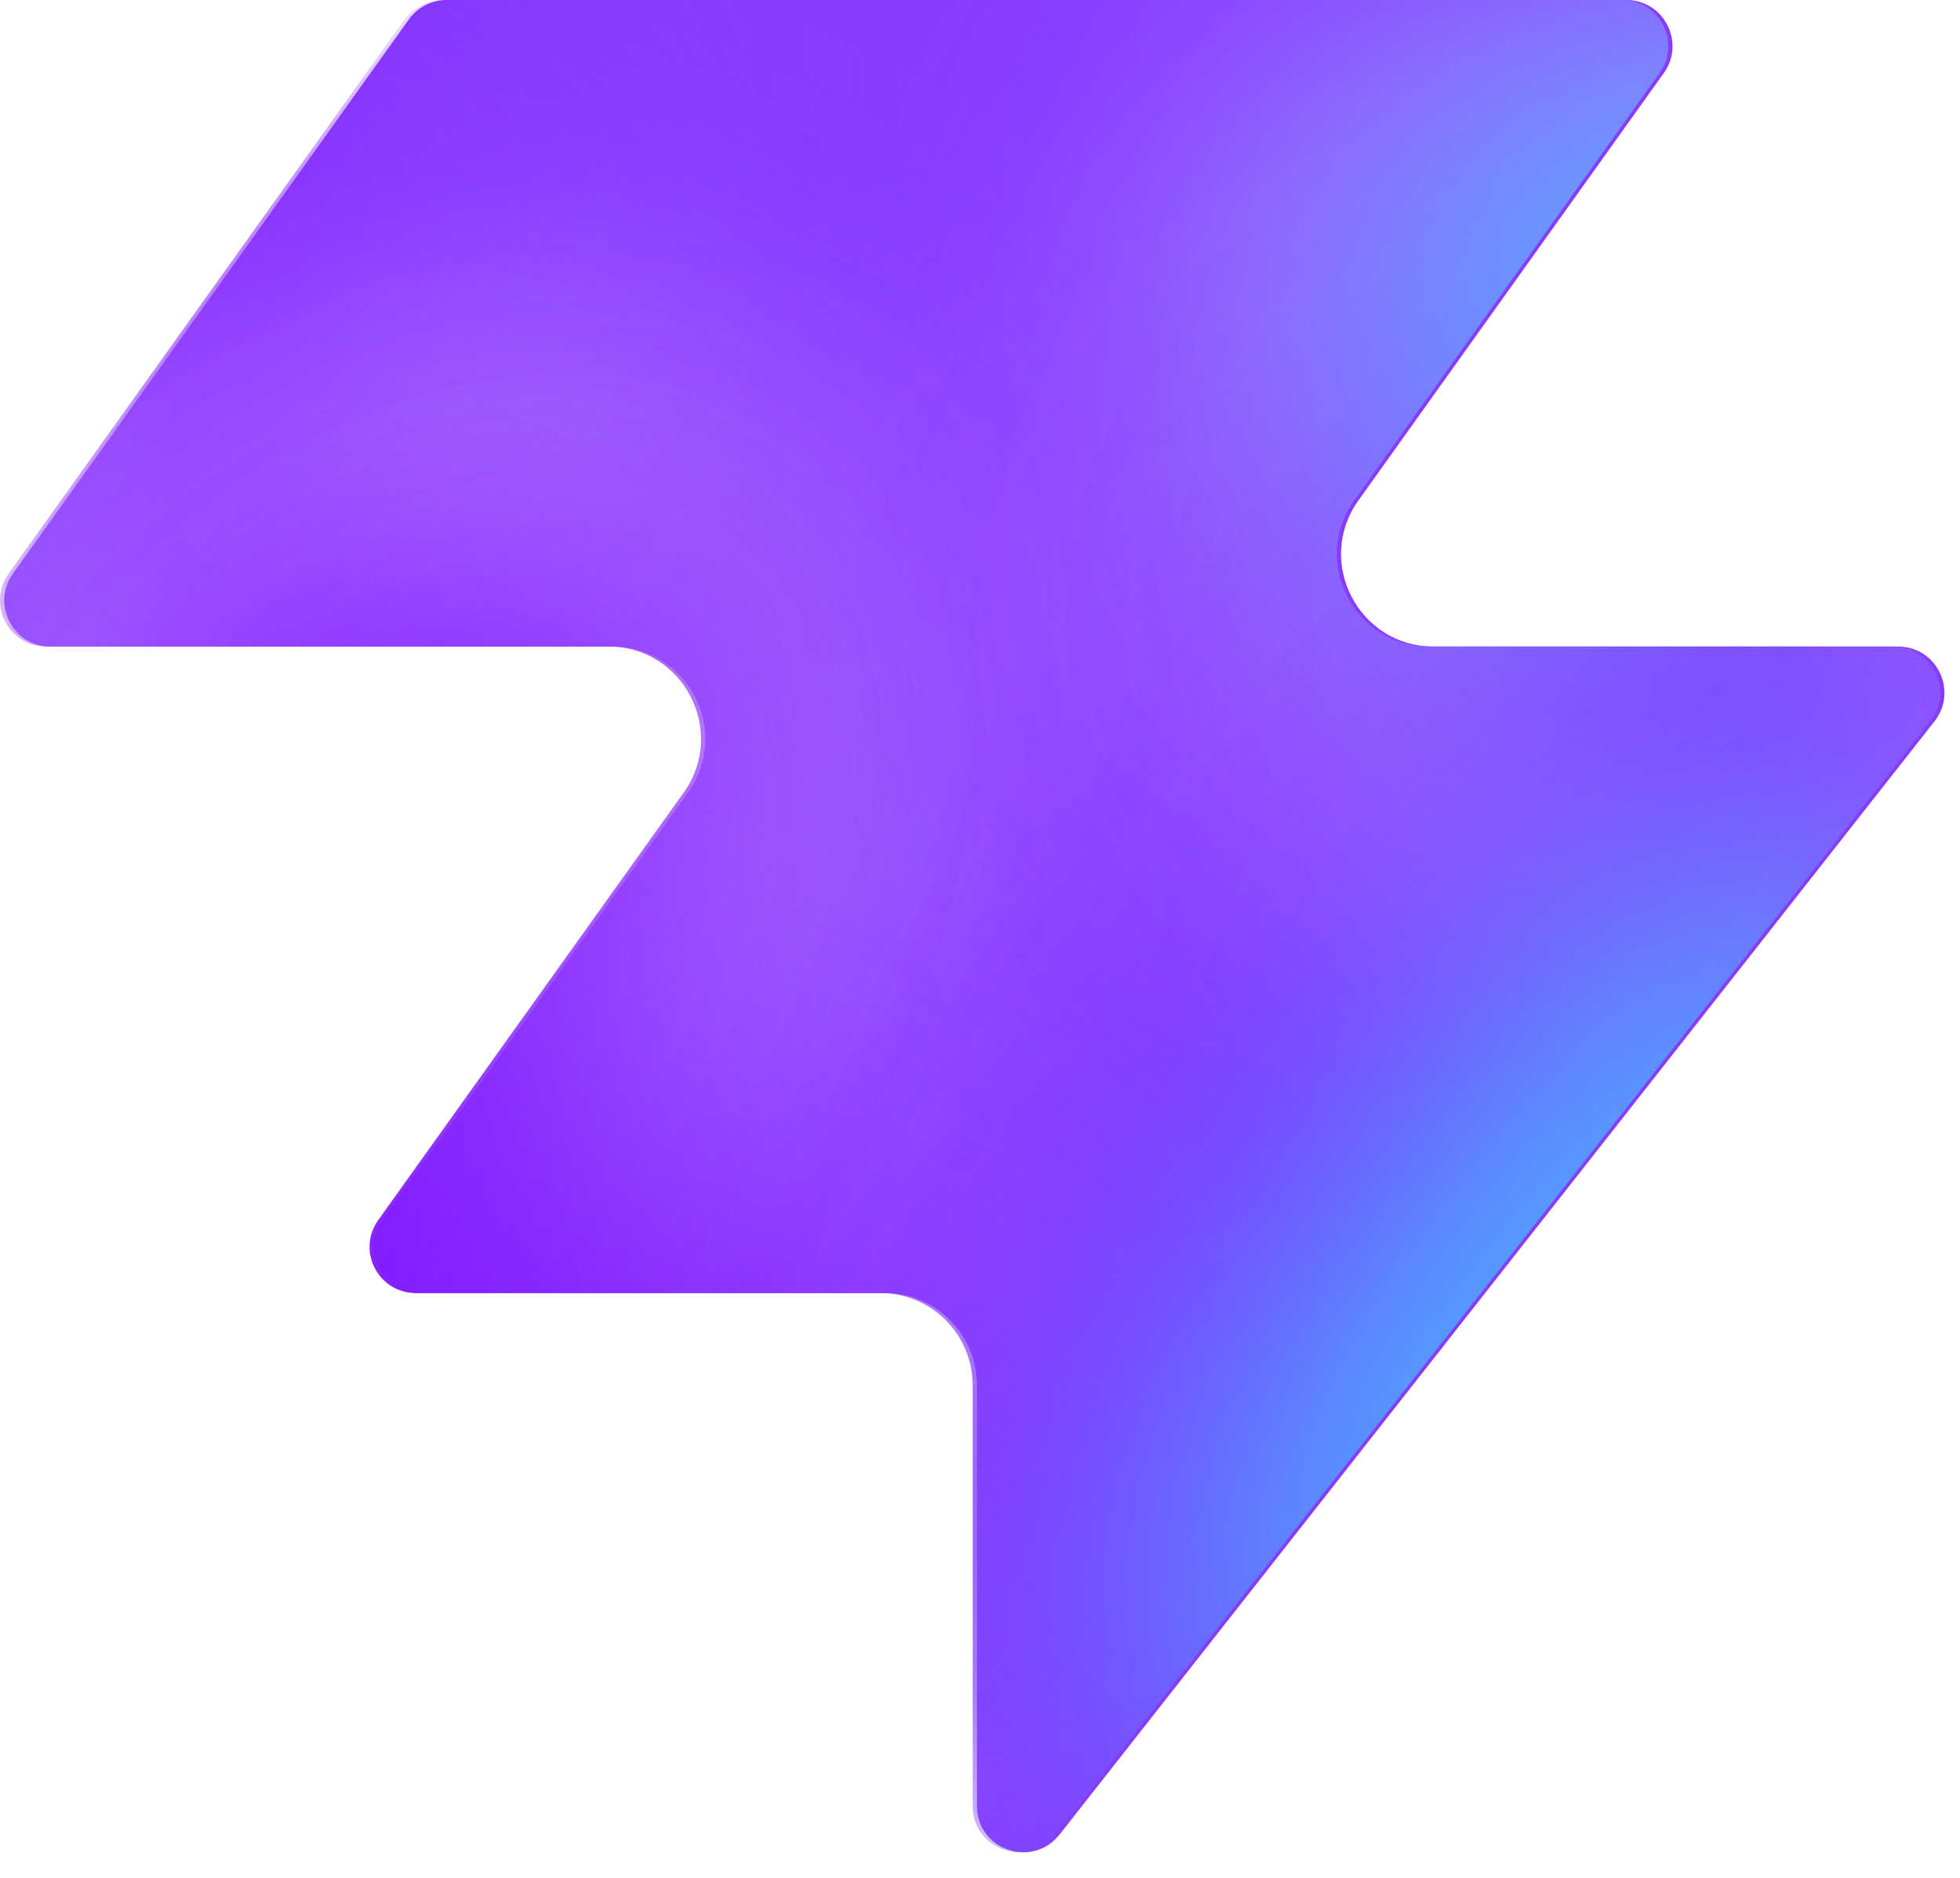
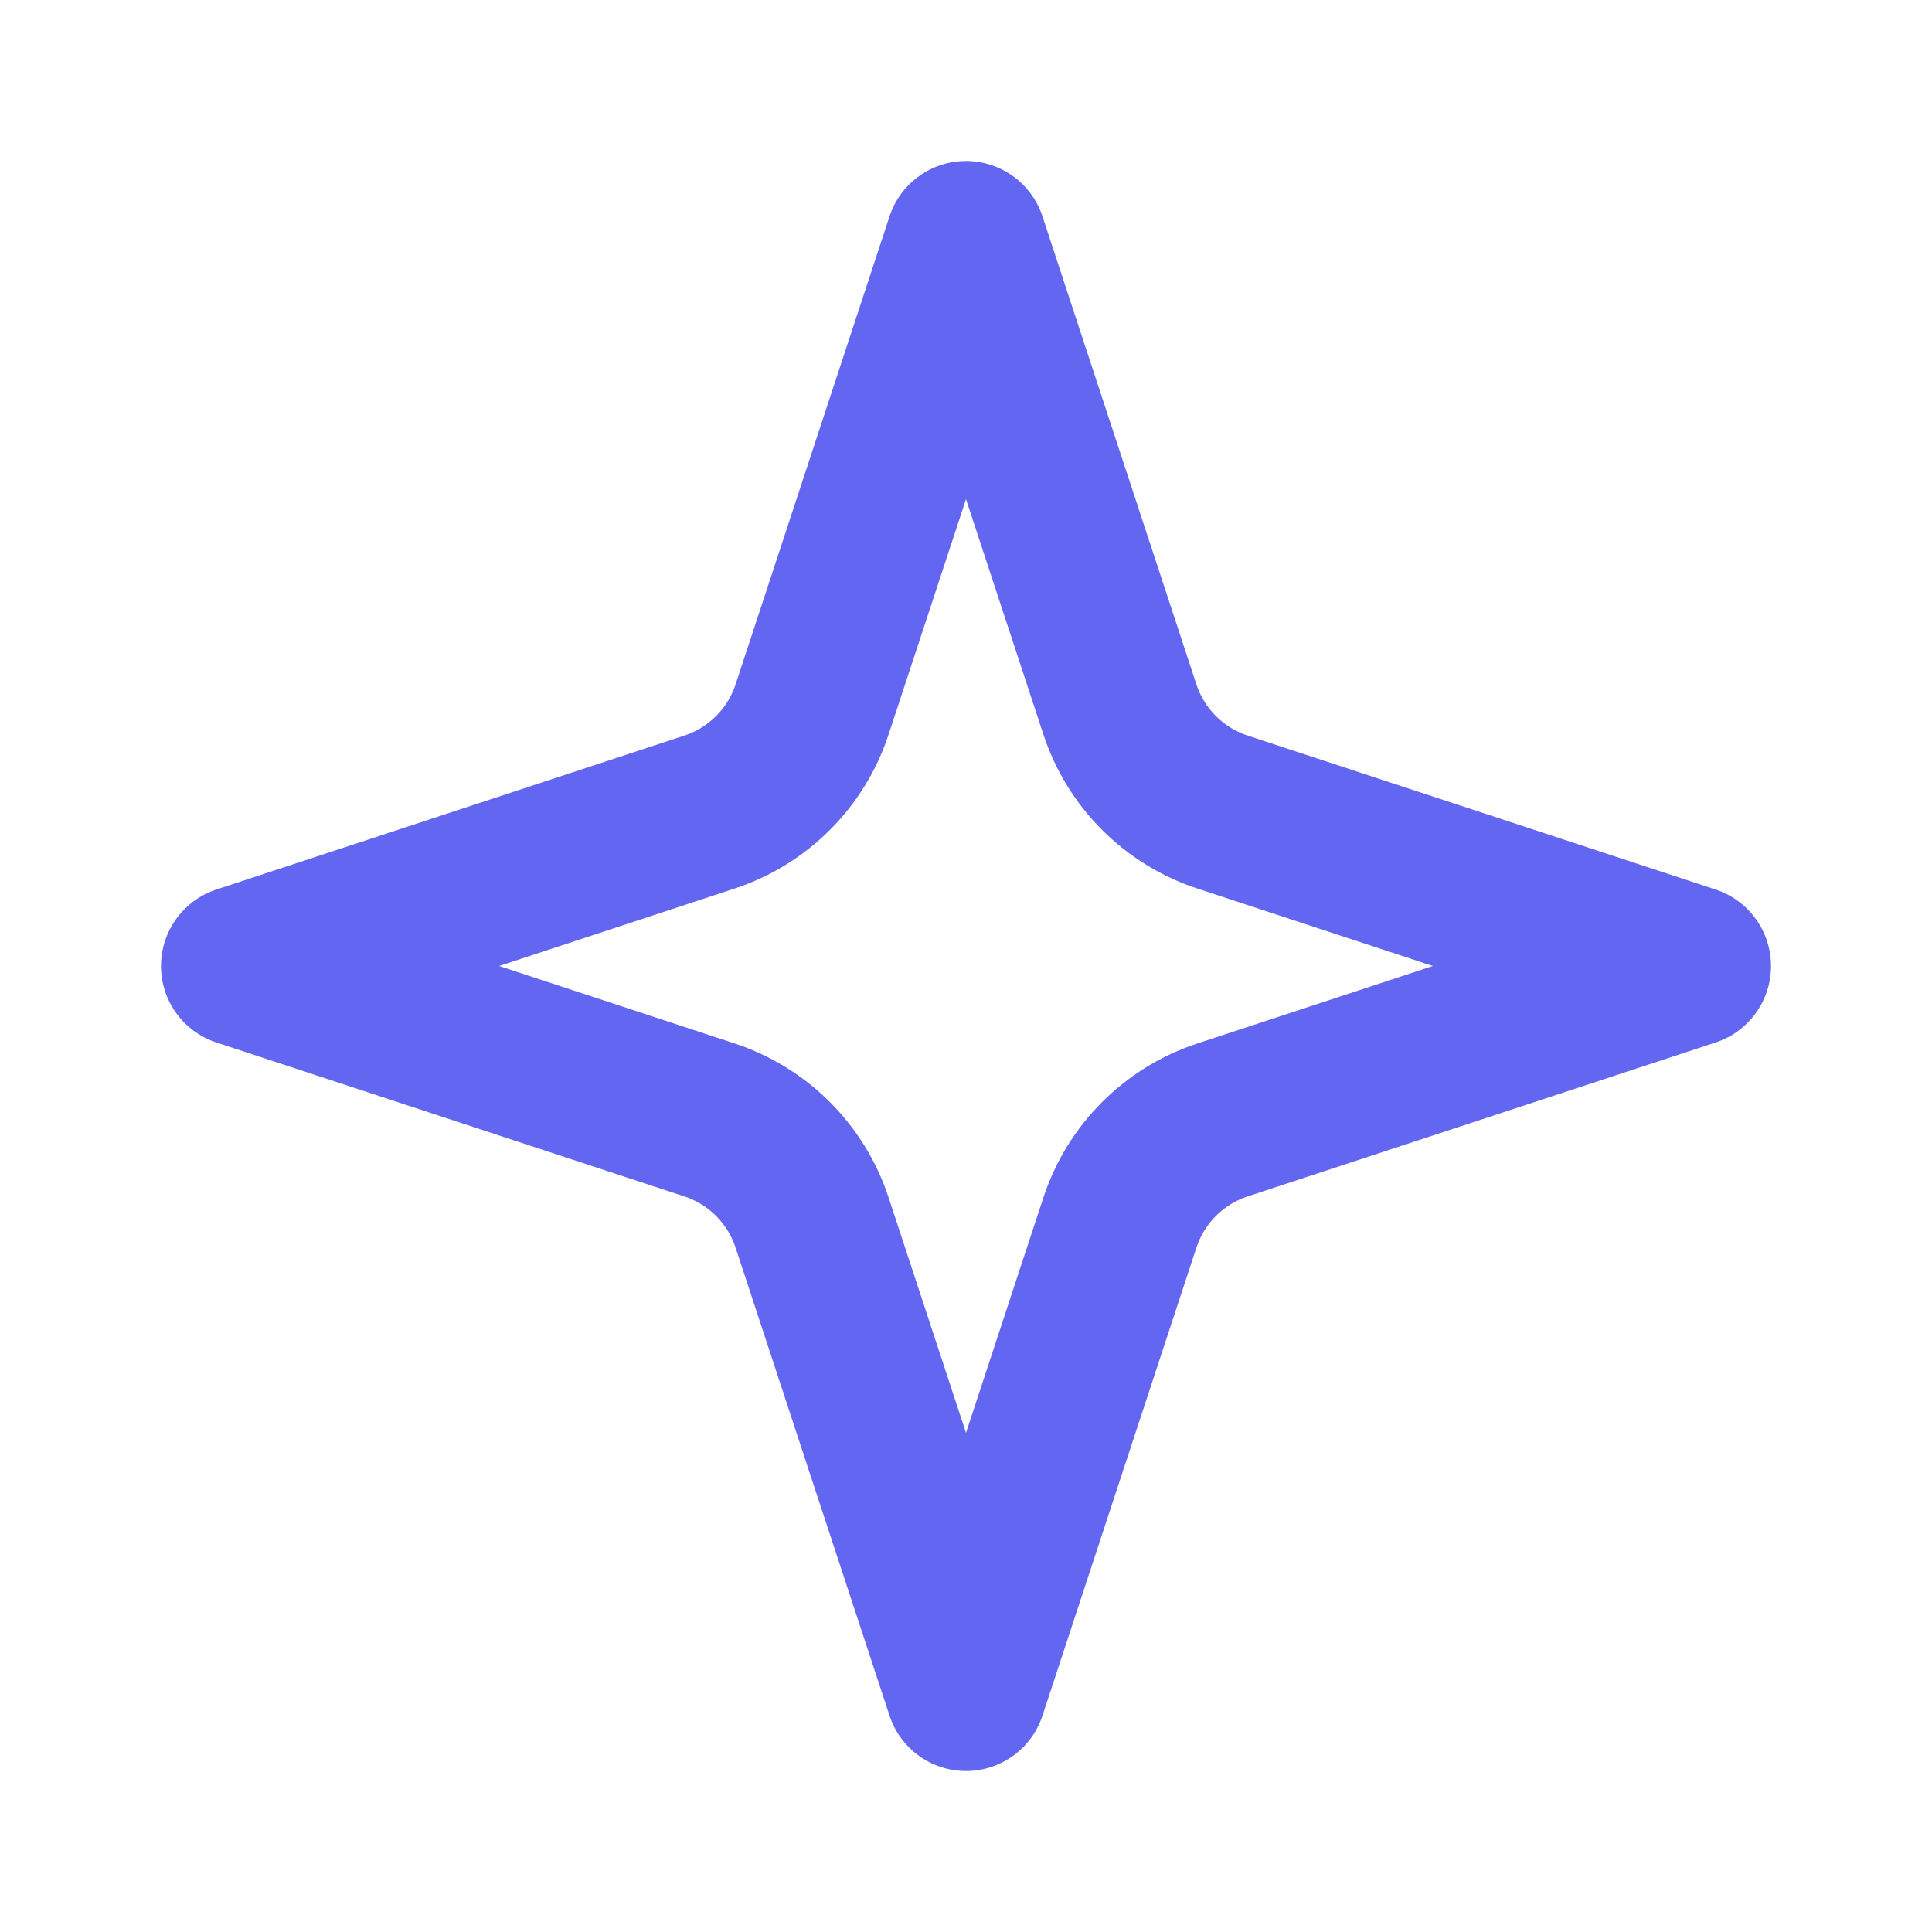
- <svg xmlns="http://www.w3.org/2000/svg" width="48" height="46" fill="none" viewBox="0 0 48 46">
-   <path fill="#863bff" d="M25.946 44.938c-.664.845-2.021.375-2.021-.698V33.937a2.26 2.26 0 0 0-2.262-2.262H10.287c-.92 0-1.456-1.04-.92-1.788l7.48-10.471c1.07-1.497 0-3.578-1.842-3.578H1.237c-.92 0-1.456-1.04-.92-1.788L10.013.474c.214-.297.556-.474.92-.474h28.894c.92 0 1.456 1.04.92 1.788l-7.48 10.471c-1.07 1.498 0 3.579 1.842 3.579h11.377c.943 0 1.473 1.088.89 1.83L25.947 44.94z" style="fill:#863bff;fill:color(display-p3 .525 .23 1);fill-opacity:1" />
-   <mask id="a" width="48" height="46" x="0" y="0" maskUnits="userSpaceOnUse" style="mask-type:alpha">
-     <path fill="#000" d="M25.842 44.938c-.664.844-2.021.375-2.021-.698V33.937a2.26 2.26 0 0 0-2.262-2.262H10.183c-.92 0-1.456-1.04-.92-1.788l7.48-10.471c1.07-1.498 0-3.579-1.842-3.579H1.133c-.92 0-1.456-1.04-.92-1.787L9.91.473c.214-.297.556-.474.92-.474h28.894c.92 0 1.456 1.04.92 1.788l-7.48 10.471c-1.07 1.498 0 3.578 1.842 3.578h11.377c.943 0 1.473 1.088.89 1.832L25.843 44.94z" style="fill:#000;fill-opacity:1" />
-   </mask>
-   <g mask="url(#a)">
-     <g filter="url(#b)">
-       <ellipse cx="5.508" cy="14.704" fill="#ede6ff" rx="5.508" ry="14.704" style="fill:#ede6ff;fill:color(display-p3 .927 .903 1);fill-opacity:1" transform="matrix(.00324 1 1 -.00324 -4.47 31.516)" />
-     </g>
-     <g filter="url(#c)">
-       <ellipse cx="10.399" cy="29.851" fill="#ede6ff" rx="10.399" ry="29.851" style="fill:#ede6ff;fill:color(display-p3 .927 .903 1);fill-opacity:1" transform="matrix(.00324 1 1 -.00324 -39.328 7.883)" />
-     </g>
-     <g filter="url(#d)">
-       <ellipse cx="5.508" cy="30.487" fill="#7e14ff" rx="5.508" ry="30.487" style="fill:#7e14ff;fill:color(display-p3 .492 .077 1);fill-opacity:1" transform="rotate(89.814 -25.913 -14.639)scale(1 -1)" />
-     </g>
-     <g filter="url(#e)">
-       <ellipse cx="5.508" cy="30.599" fill="#7e14ff" rx="5.508" ry="30.599" style="fill:#7e14ff;fill:color(display-p3 .492 .077 1);fill-opacity:1" transform="rotate(89.814 -32.644 -3.334)scale(1 -1)" />
-     </g>
-     <g filter="url(#f)">
-       <ellipse cx="5.508" cy="30.599" fill="#7e14ff" rx="5.508" ry="30.599" style="fill:#7e14ff;fill:color(display-p3 .492 .077 1);fill-opacity:1" transform="matrix(.00324 1 1 -.00324 -34.34 30.47)" />
-     </g>
-     <g filter="url(#g)">
-       <ellipse cx="14.072" cy="22.078" fill="#ede6ff" rx="14.072" ry="22.078" style="fill:#ede6ff;fill:color(display-p3 .927 .903 1);fill-opacity:1" transform="rotate(93.35 24.506 48.493)scale(-1 1)" />
-     </g>
-     <g filter="url(#h)">
-       <ellipse cx="3.47" cy="21.501" fill="#7e14ff" rx="3.47" ry="21.501" style="fill:#7e14ff;fill:color(display-p3 .492 .077 1);fill-opacity:1" transform="rotate(89.009 28.708 47.59)scale(-1 1)" />
-     </g>
-     <g filter="url(#i)">
-       <ellipse cx="3.47" cy="21.501" fill="#7e14ff" rx="3.47" ry="21.501" style="fill:#7e14ff;fill:color(display-p3 .492 .077 1);fill-opacity:1" transform="rotate(89.009 28.708 47.59)scale(-1 1)" />
-     </g>
-     <g filter="url(#j)">
-       <ellipse cx=".387" cy="8.972" fill="#7e14ff" rx="4.407" ry="29.108" style="fill:#7e14ff;fill:color(display-p3 .492 .077 1);fill-opacity:1" transform="rotate(39.51 .387 8.972)" />
-     </g>
-     <g filter="url(#k)">
-       <ellipse cx="47.523" cy="-6.092" fill="#7e14ff" rx="4.407" ry="29.108" style="fill:#7e14ff;fill:color(display-p3 .492 .077 1);fill-opacity:1" transform="rotate(37.892 47.523 -6.092)" />
-     </g>
-     <g filter="url(#l)">
-       <ellipse cx="41.412" cy="6.333" fill="#47bfff" rx="5.971" ry="9.665" style="fill:#47bfff;fill:color(display-p3 .28 .748 1);fill-opacity:1" transform="rotate(37.892 41.412 6.333)" />
-     </g>
-     <g filter="url(#m)">
-       <ellipse cx="-1.879" cy="38.332" fill="#7e14ff" rx="4.407" ry="29.108" style="fill:#7e14ff;fill:color(display-p3 .492 .077 1);fill-opacity:1" transform="rotate(37.892 -1.88 38.332)" />
-     </g>
-     <g filter="url(#n)">
-       <ellipse cx="-1.879" cy="38.332" fill="#7e14ff" rx="4.407" ry="29.108" style="fill:#7e14ff;fill:color(display-p3 .492 .077 1);fill-opacity:1" transform="rotate(37.892 -1.88 38.332)" />
-     </g>
-     <g filter="url(#o)">
-       <ellipse cx="35.651" cy="29.907" fill="#7e14ff" rx="4.407" ry="29.108" style="fill:#7e14ff;fill:color(display-p3 .492 .077 1);fill-opacity:1" transform="rotate(37.892 35.651 29.907)" />
-     </g>
-     <g filter="url(#p)">
-       <ellipse cx="38.418" cy="32.4" fill="#47bfff" rx="5.971" ry="15.297" style="fill:#47bfff;fill:color(display-p3 .28 .748 1);fill-opacity:1" transform="rotate(37.892 38.418 32.4)" />
-     </g>
-   </g>
-   <defs>
-     <filter id="b" width="60.045" height="41.654" x="-19.77" y="16.149" color-interpolation-filters="sRGB" filterUnits="userSpaceOnUse">
-       <feFlood flood-opacity="0" result="BackgroundImageFix" />
-       <feBlend in="SourceGraphic" in2="BackgroundImageFix" result="shape" />
-       <feGaussianBlur result="effect1_foregroundBlur_2002_17158" stdDeviation="7.659" />
-     </filter>
-     <filter id="c" width="90.34" height="51.437" x="-54.613" y="-7.533" color-interpolation-filters="sRGB" filterUnits="userSpaceOnUse">
-       <feFlood flood-opacity="0" result="BackgroundImageFix" />
-       <feBlend in="SourceGraphic" in2="BackgroundImageFix" result="shape" />
-       <feGaussianBlur result="effect1_foregroundBlur_2002_17158" stdDeviation="7.659" />
-     </filter>
-     <filter id="d" width="79.355" height="29.4" x="-49.64" y="2.03" color-interpolation-filters="sRGB" filterUnits="userSpaceOnUse">
-       <feFlood flood-opacity="0" result="BackgroundImageFix" />
-       <feBlend in="SourceGraphic" in2="BackgroundImageFix" result="shape" />
-       <feGaussianBlur result="effect1_foregroundBlur_2002_17158" stdDeviation="4.596" />
-     </filter>
-     <filter id="e" width="79.579" height="29.4" x="-45.045" y="20.029" color-interpolation-filters="sRGB" filterUnits="userSpaceOnUse">
-       <feFlood flood-opacity="0" result="BackgroundImageFix" />
-       <feBlend in="SourceGraphic" in2="BackgroundImageFix" result="shape" />
-       <feGaussianBlur result="effect1_foregroundBlur_2002_17158" stdDeviation="4.596" />
-     </filter>
-     <filter id="f" width="79.579" height="29.4" x="-43.513" y="21.178" color-interpolation-filters="sRGB" filterUnits="userSpaceOnUse">
-       <feFlood flood-opacity="0" result="BackgroundImageFix" />
-       <feBlend in="SourceGraphic" in2="BackgroundImageFix" result="shape" />
-       <feGaussianBlur result="effect1_foregroundBlur_2002_17158" stdDeviation="4.596" />
-     </filter>
-     <filter id="g" width="74.749" height="58.852" x="15.756" y="-17.901" color-interpolation-filters="sRGB" filterUnits="userSpaceOnUse">
-       <feFlood flood-opacity="0" result="BackgroundImageFix" />
-       <feBlend in="SourceGraphic" in2="BackgroundImageFix" result="shape" />
-       <feGaussianBlur result="effect1_foregroundBlur_2002_17158" stdDeviation="7.659" />
-     </filter>
-     <filter id="h" width="61.377" height="25.362" x="23.548" y="2.284" color-interpolation-filters="sRGB" filterUnits="userSpaceOnUse">
-       <feFlood flood-opacity="0" result="BackgroundImageFix" />
-       <feBlend in="SourceGraphic" in2="BackgroundImageFix" result="shape" />
-       <feGaussianBlur result="effect1_foregroundBlur_2002_17158" stdDeviation="4.596" />
-     </filter>
-     <filter id="i" width="61.377" height="25.362" x="23.548" y="2.284" color-interpolation-filters="sRGB" filterUnits="userSpaceOnUse">
-       <feFlood flood-opacity="0" result="BackgroundImageFix" />
-       <feBlend in="SourceGraphic" in2="BackgroundImageFix" result="shape" />
-       <feGaussianBlur result="effect1_foregroundBlur_2002_17158" stdDeviation="4.596" />
-     </filter>
-     <filter id="j" width="56.045" height="63.649" x="-27.636" y="-22.853" color-interpolation-filters="sRGB" filterUnits="userSpaceOnUse">
-       <feFlood flood-opacity="0" result="BackgroundImageFix" />
-       <feBlend in="SourceGraphic" in2="BackgroundImageFix" result="shape" />
-       <feGaussianBlur result="effect1_foregroundBlur_2002_17158" stdDeviation="4.596" />
-     </filter>
-     <filter id="k" width="54.814" height="64.646" x="20.116" y="-38.415" color-interpolation-filters="sRGB" filterUnits="userSpaceOnUse">
-       <feFlood flood-opacity="0" result="BackgroundImageFix" />
-       <feBlend in="SourceGraphic" in2="BackgroundImageFix" result="shape" />
-       <feGaussianBlur result="effect1_foregroundBlur_2002_17158" stdDeviation="4.596" />
-     </filter>
-     <filter id="l" width="33.541" height="35.313" x="24.641" y="-11.323" color-interpolation-filters="sRGB" filterUnits="userSpaceOnUse">
-       <feFlood flood-opacity="0" result="BackgroundImageFix" />
-       <feBlend in="SourceGraphic" in2="BackgroundImageFix" result="shape" />
-       <feGaussianBlur result="effect1_foregroundBlur_2002_17158" stdDeviation="4.596" />
-     </filter>
-     <filter id="m" width="54.814" height="64.646" x="-29.286" y="6.009" color-interpolation-filters="sRGB" filterUnits="userSpaceOnUse">
-       <feFlood flood-opacity="0" result="BackgroundImageFix" />
-       <feBlend in="SourceGraphic" in2="BackgroundImageFix" result="shape" />
-       <feGaussianBlur result="effect1_foregroundBlur_2002_17158" stdDeviation="4.596" />
-     </filter>
-     <filter id="n" width="54.814" height="64.646" x="-29.286" y="6.009" color-interpolation-filters="sRGB" filterUnits="userSpaceOnUse">
-       <feFlood flood-opacity="0" result="BackgroundImageFix" />
-       <feBlend in="SourceGraphic" in2="BackgroundImageFix" result="shape" />
-       <feGaussianBlur result="effect1_foregroundBlur_2002_17158" stdDeviation="4.596" />
-     </filter>
-     <filter id="o" width="54.814" height="64.646" x="8.244" y="-2.416" color-interpolation-filters="sRGB" filterUnits="userSpaceOnUse">
-       <feFlood flood-opacity="0" result="BackgroundImageFix" />
-       <feBlend in="SourceGraphic" in2="BackgroundImageFix" result="shape" />
-       <feGaussianBlur result="effect1_foregroundBlur_2002_17158" stdDeviation="4.596" />
-     </filter>
-     <filter id="p" width="39.409" height="43.623" x="18.713" y="10.588" color-interpolation-filters="sRGB" filterUnits="userSpaceOnUse">
-       <feFlood flood-opacity="0" result="BackgroundImageFix" />
-       <feBlend in="SourceGraphic" in2="BackgroundImageFix" result="shape" />
-       <feGaussianBlur result="effect1_foregroundBlur_2002_17158" stdDeviation="4.596" />
-     </filter>
-   </defs>
+ <svg xmlns="http://www.w3.org/2000/svg" width="32" height="32" viewBox="0 0 24 24" fill="none" stroke="#6366f1" stroke-width="2" stroke-linecap="round" stroke-linejoin="round">
+   <path d="M12 3l1.912 5.813a2 2 0 001.275 1.275L21 12l-5.813 1.912a2 2 0 00-1.275 1.275L12 21l-1.912-5.813a2 2 0 00-1.275-1.275L3 12l5.813-1.912a2 2 0 001.275-1.275L12 3z" />
</svg>
